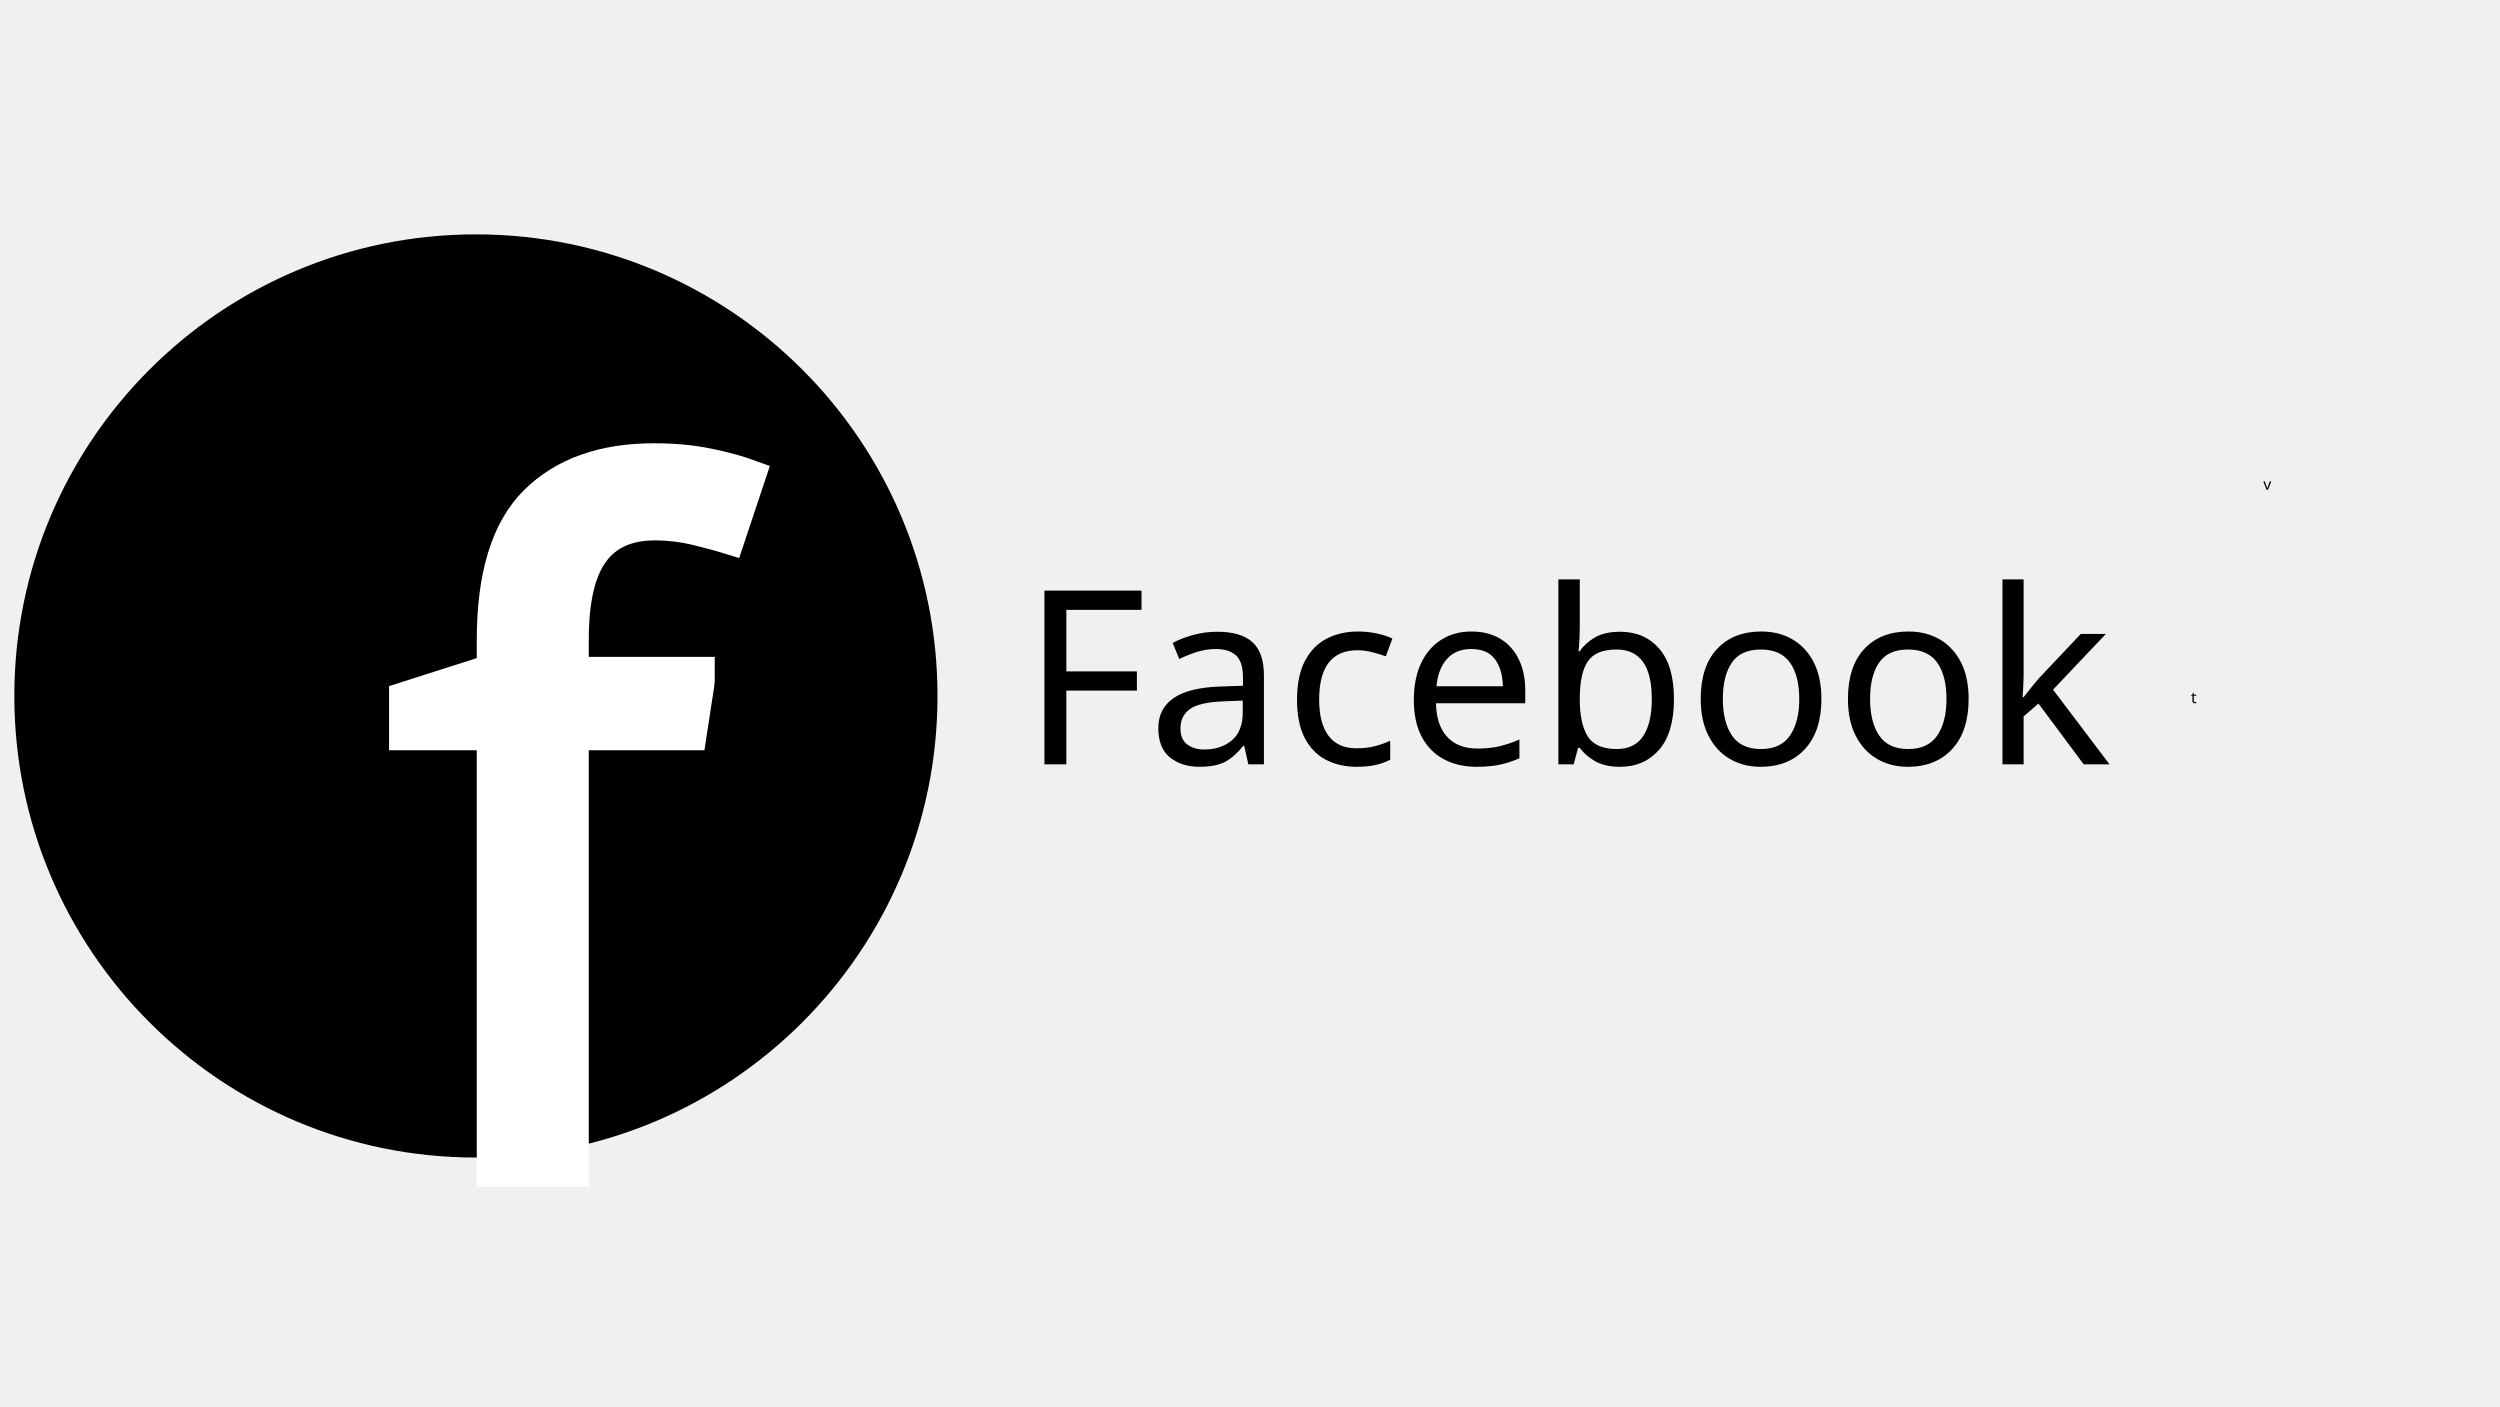
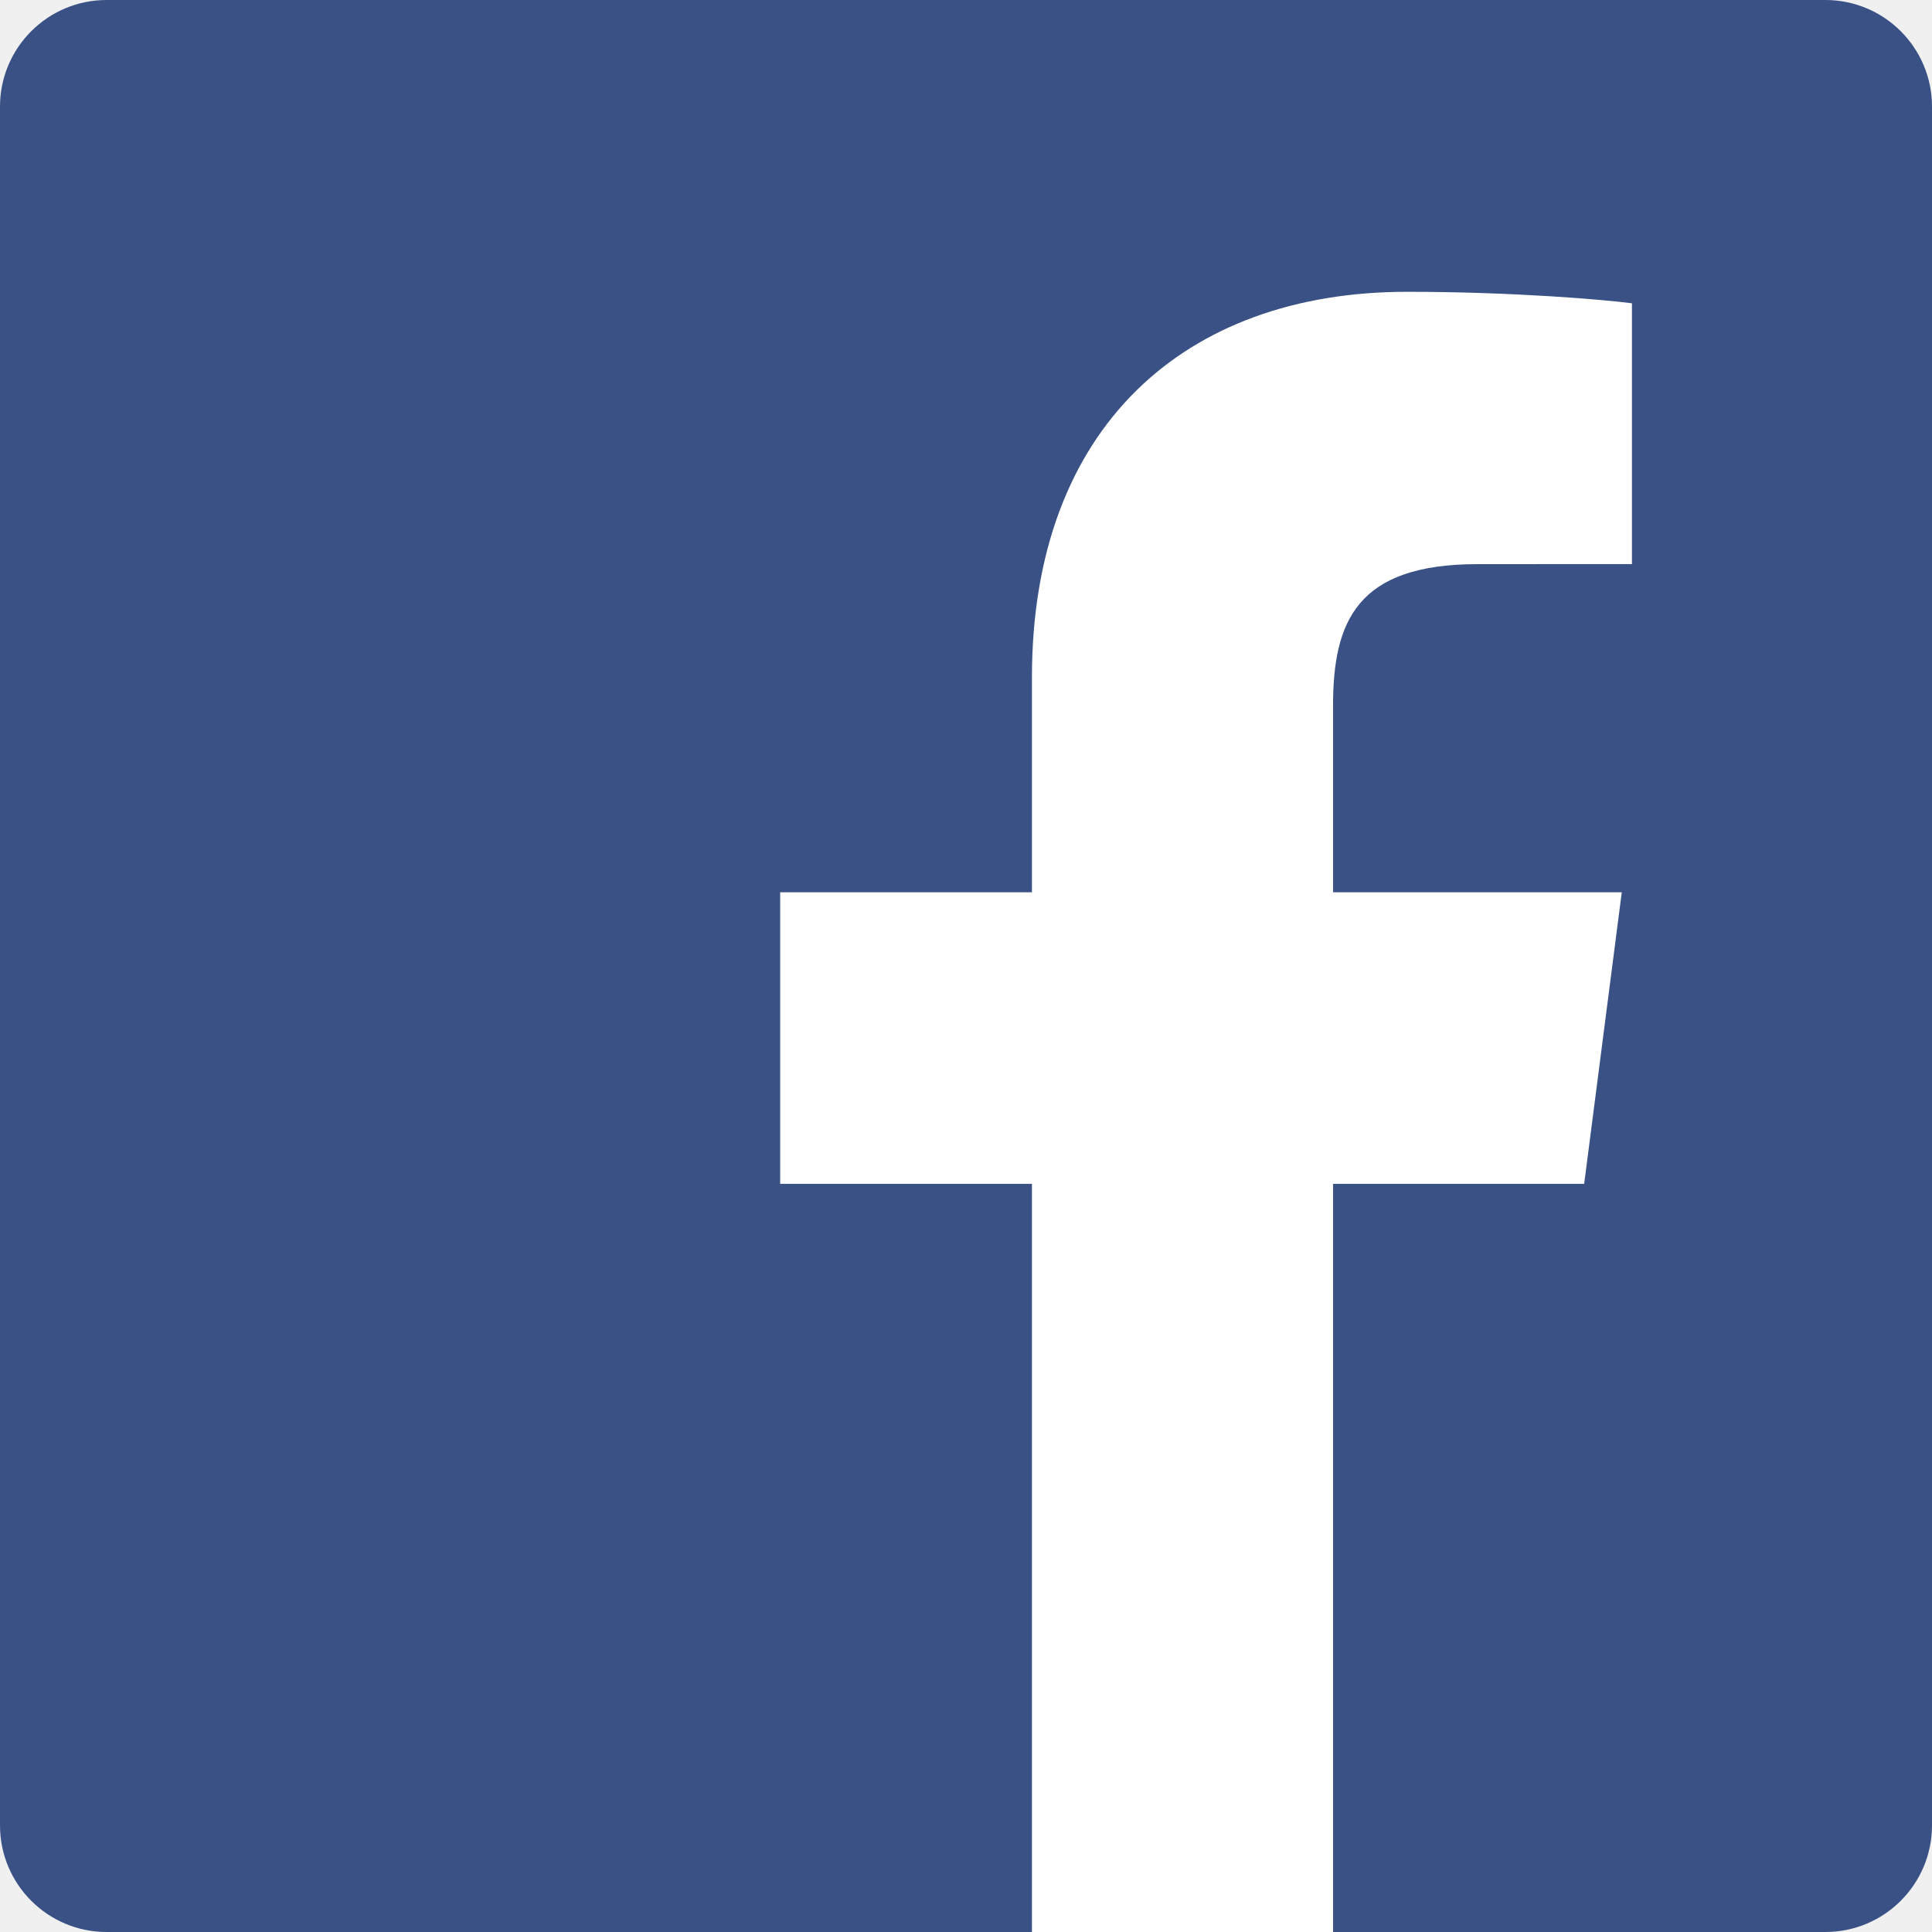
- <svg xmlns="http://www.w3.org/2000/svg" version="1.1" id="Layer_1" x="0px" y="0px" viewBox="0 0 1920 1080" style="enable-background:new 0 0 1920 1080;" xml:space="preserve">
-   <style type="text/css">
- 	.st0{font-family:'MyriadPro-Regular';}
- 	.st1{font-size:12px;}
- 	.st2{fill:none;stroke:#000000;stroke-width:20;stroke-miterlimit:10;}
- 	.st3{stroke:#000000;stroke-width:20;stroke-miterlimit:10;}
- 	.st4{font-family:'BrushScriptMT';}
- 	.st5{fill:#FFFFFF;stroke:#FFFFFF;stroke-width:23;stroke-miterlimit:10;}
- 	.st6{font-family:'NasalizationRg-Regular';}
- 	.st7{font-size:716.417px;}
- 	.st8{font-size:186.882px;}
- </style>
+ <svg xmlns="http://www.w3.org/2000/svg" width="256px" height="256px" viewBox="0 0 256 256" version="1.1" preserveAspectRatio="xMidYMid">
  <g>
-     <path d="M-2032.2-923c43.4,0,84.3,17,115.2,48c30.9,30.9,48,71.8,48,115.2v282.7c0,43.4-17,84.3-48,115.2   c-30.9,30.9-71.8,48-115.2,48h-282.7c-43.4,0-84.3-17-115.2-48c-30.9-30.9-48-71.8-48-115.2v-282.7c0-43.4,17-84.3,48-115.2   c30.9-30.9,71.8-48,115.2-48H-2032.2 M-2032.2-963h-282.7c-111.7,0-203.2,91.4-203.2,203.2v282.7c0,111.7,91.4,203.2,203.2,203.2   h282.7c111.7,0,203.2-91.4,203.2-203.2v-282.7C-1829-871.6-1920.4-963-2032.2-963L-2032.2-963z" />
+     <path d="M241.871,256.001 C249.673,256.001 256,249.675 256,241.872 L256,14.129 C256,6.325 249.673,0 241.871,0 L14.129,0 C6.324,0 0,6.325 0,14.129 L0,241.872 C0,249.675 6.324,256.001 14.129,256.001 L241.871,256.001" fill="#395185" />
+     <path d="M176.635,256.001 L176.635,156.864 L209.912,156.864 L214.894,118.229 L176.635,118.229 L176.635,93.561 C176.635,82.375 179.742,74.752 195.783,74.752 L216.242,74.743 L216.242,40.188 C212.702,39.717 200.558,38.665 186.43,38.665 C156.932,38.665 136.738,56.67 136.738,89.736 L136.738,118.229 L103.376,118.229 L103.376,156.864 L136.738,156.864 L136.738,256.001 L176.635,256.001" fill="#FFFFFF" />
  </g>
-   <text transform="matrix(1 0 0 1 1738.223 376.1113)" class="st0 st1">v</text>
-   <circle class="st2" cx="-2172.5" cy="-619.5" r="165.5" />
-   <circle class="st3" cx="-1975.5" cy="-814.5" r="38.5" />
-   <text transform="matrix(1 0 0 1 -1632.001 -532.7441)" style="font-family:'Coniferous-Regular'; font-size:255.235px;"> nstagram</text>
-   <text transform="matrix(1 0 0 1 -1713.001 -532.7441)" class="st4" style="font-size:255.235px;">I</text>
-   <text transform="matrix(1 0 0 1 1682.667 540)" class="st4 st1">t</text>
-   <text transform="matrix(1 0 0 1 -1780.173 -752.8491)" class="st4" style="font-size:204.985px;">Follow Us On</text>
-   <circle cx="365.5" cy="534.5" r="354.5" />
-   <text transform="matrix(1 0 0 1 299.5552 899.9951)" class="st5 st6 st7">f</text>
-   <rect x="539.7" y="496.8" transform="matrix(0.9885 0.1515 -0.1515 0.9885 95.6299 -80.5109)" width="73" height="181" />
-   <text transform="matrix(1 0 0 1 784 587.0244)" class="st6 st8">Facebook</text>
</svg>
